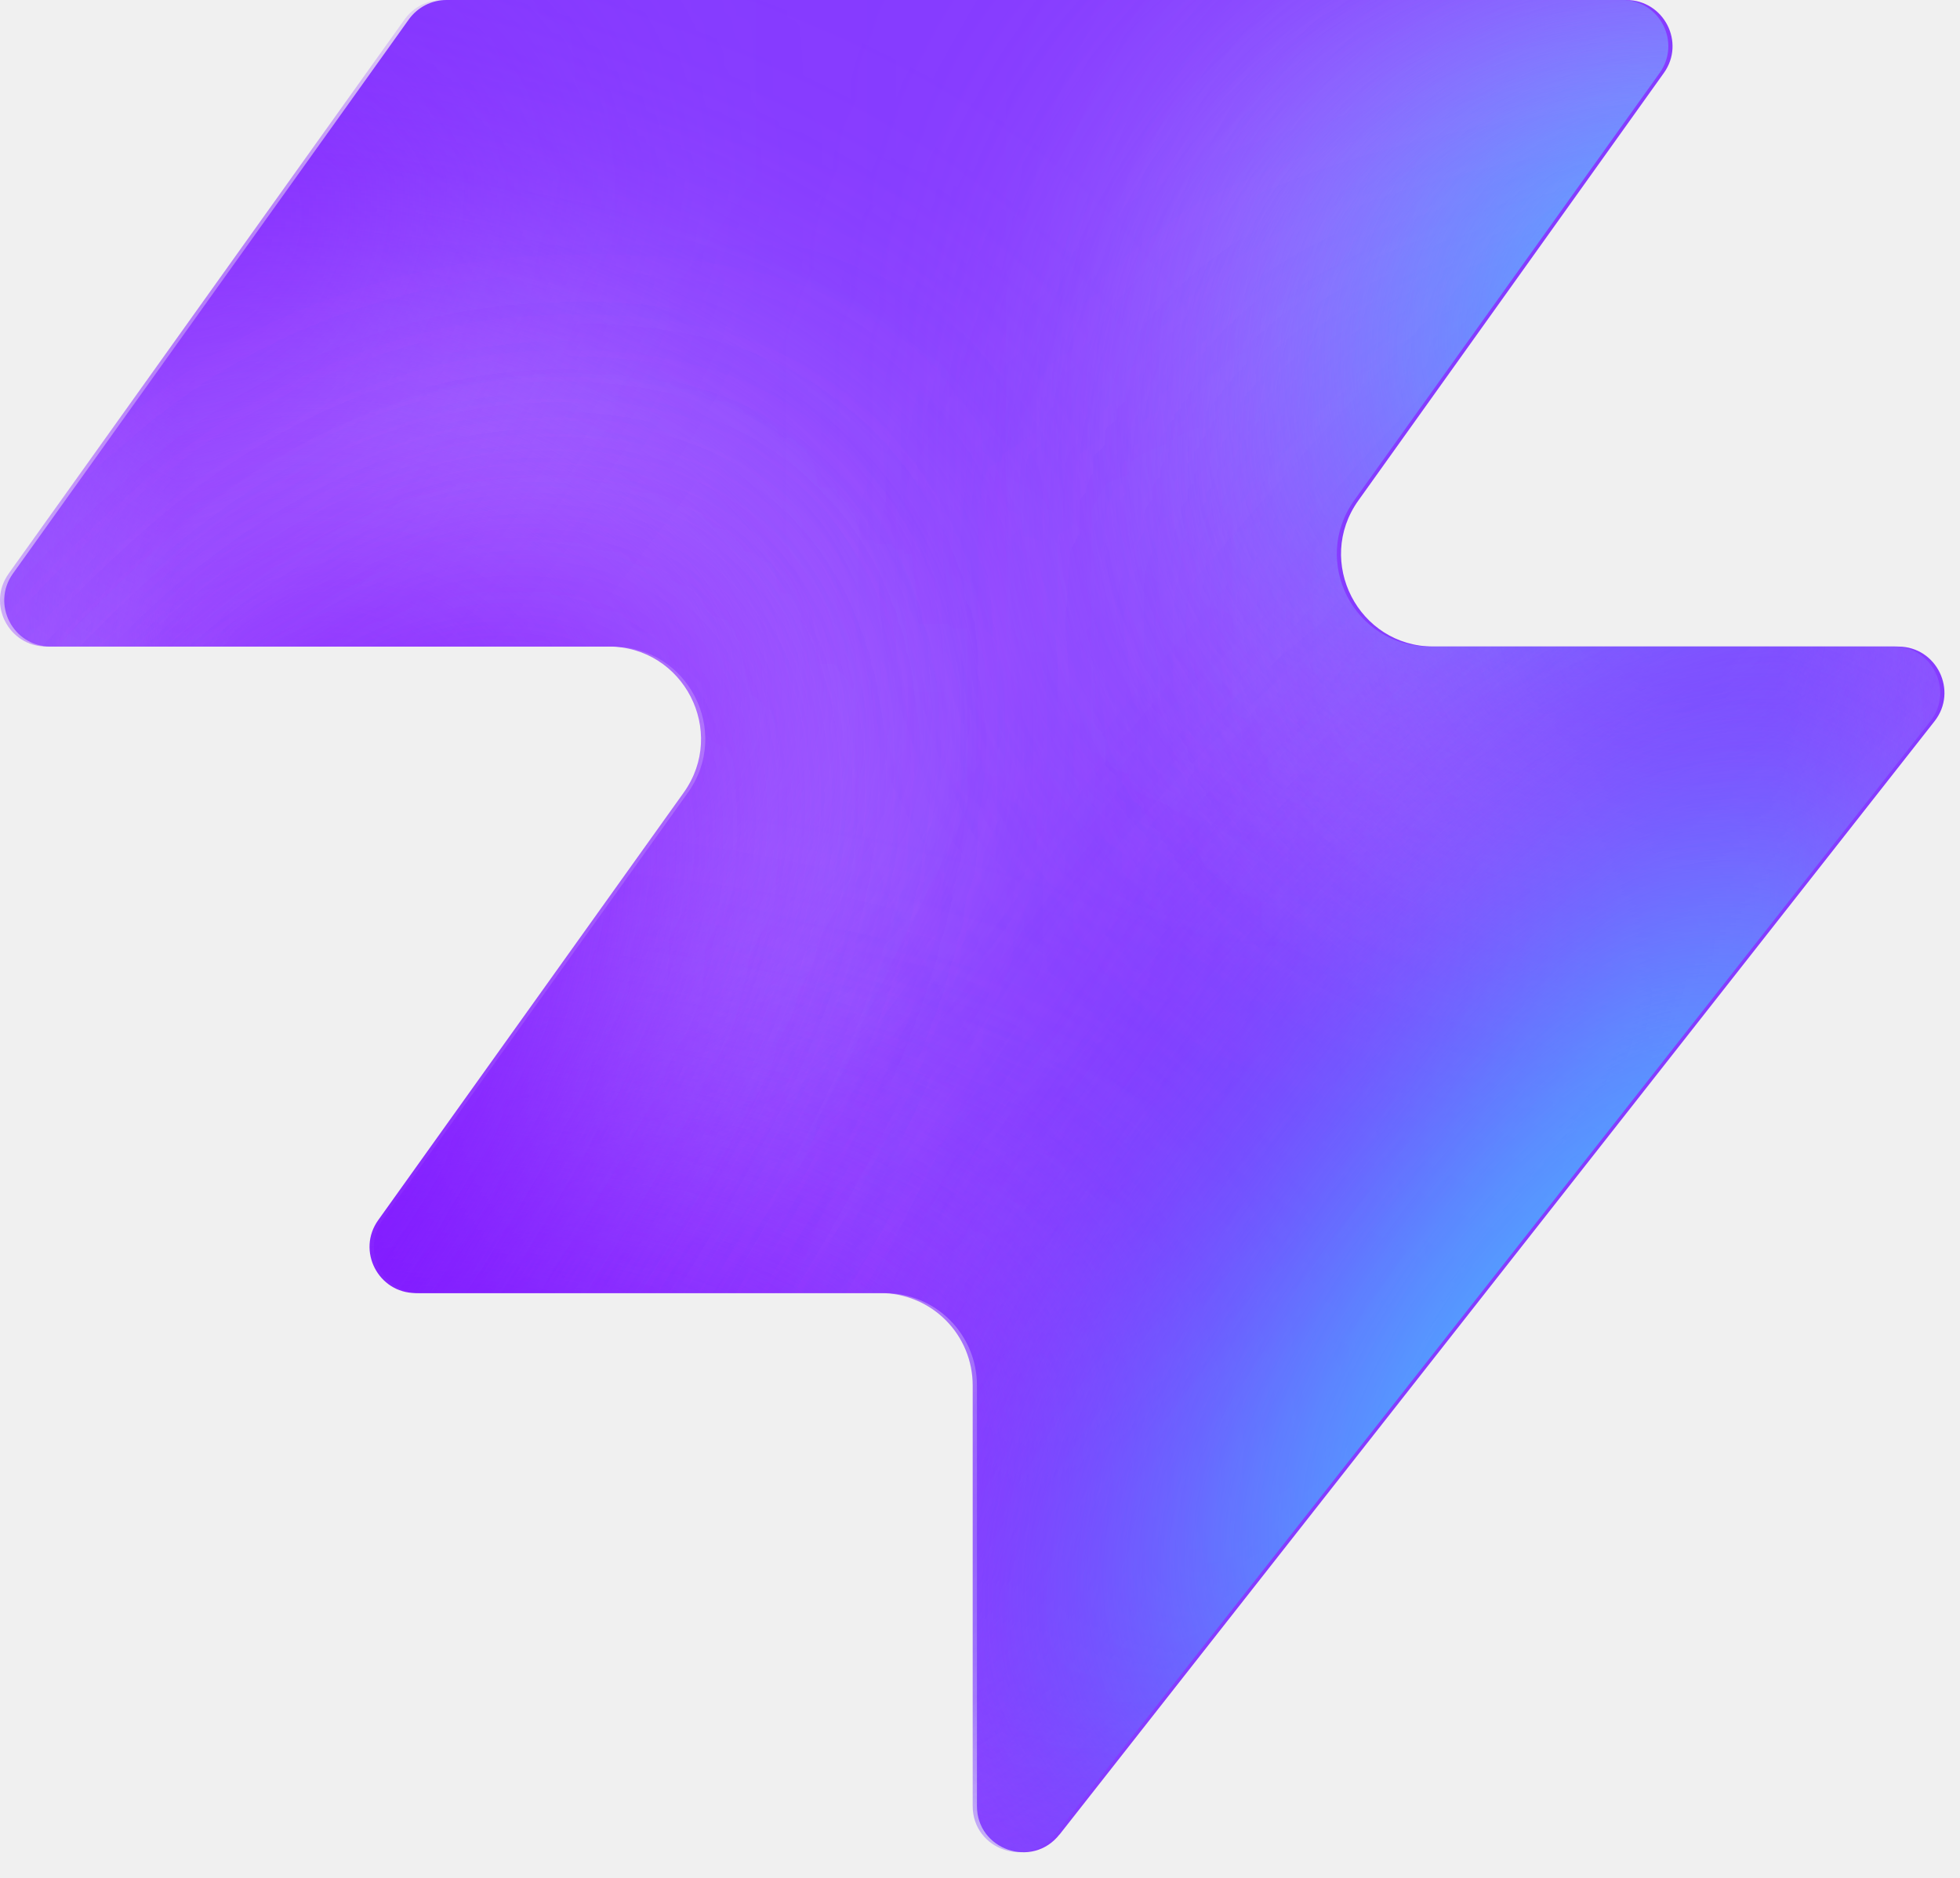
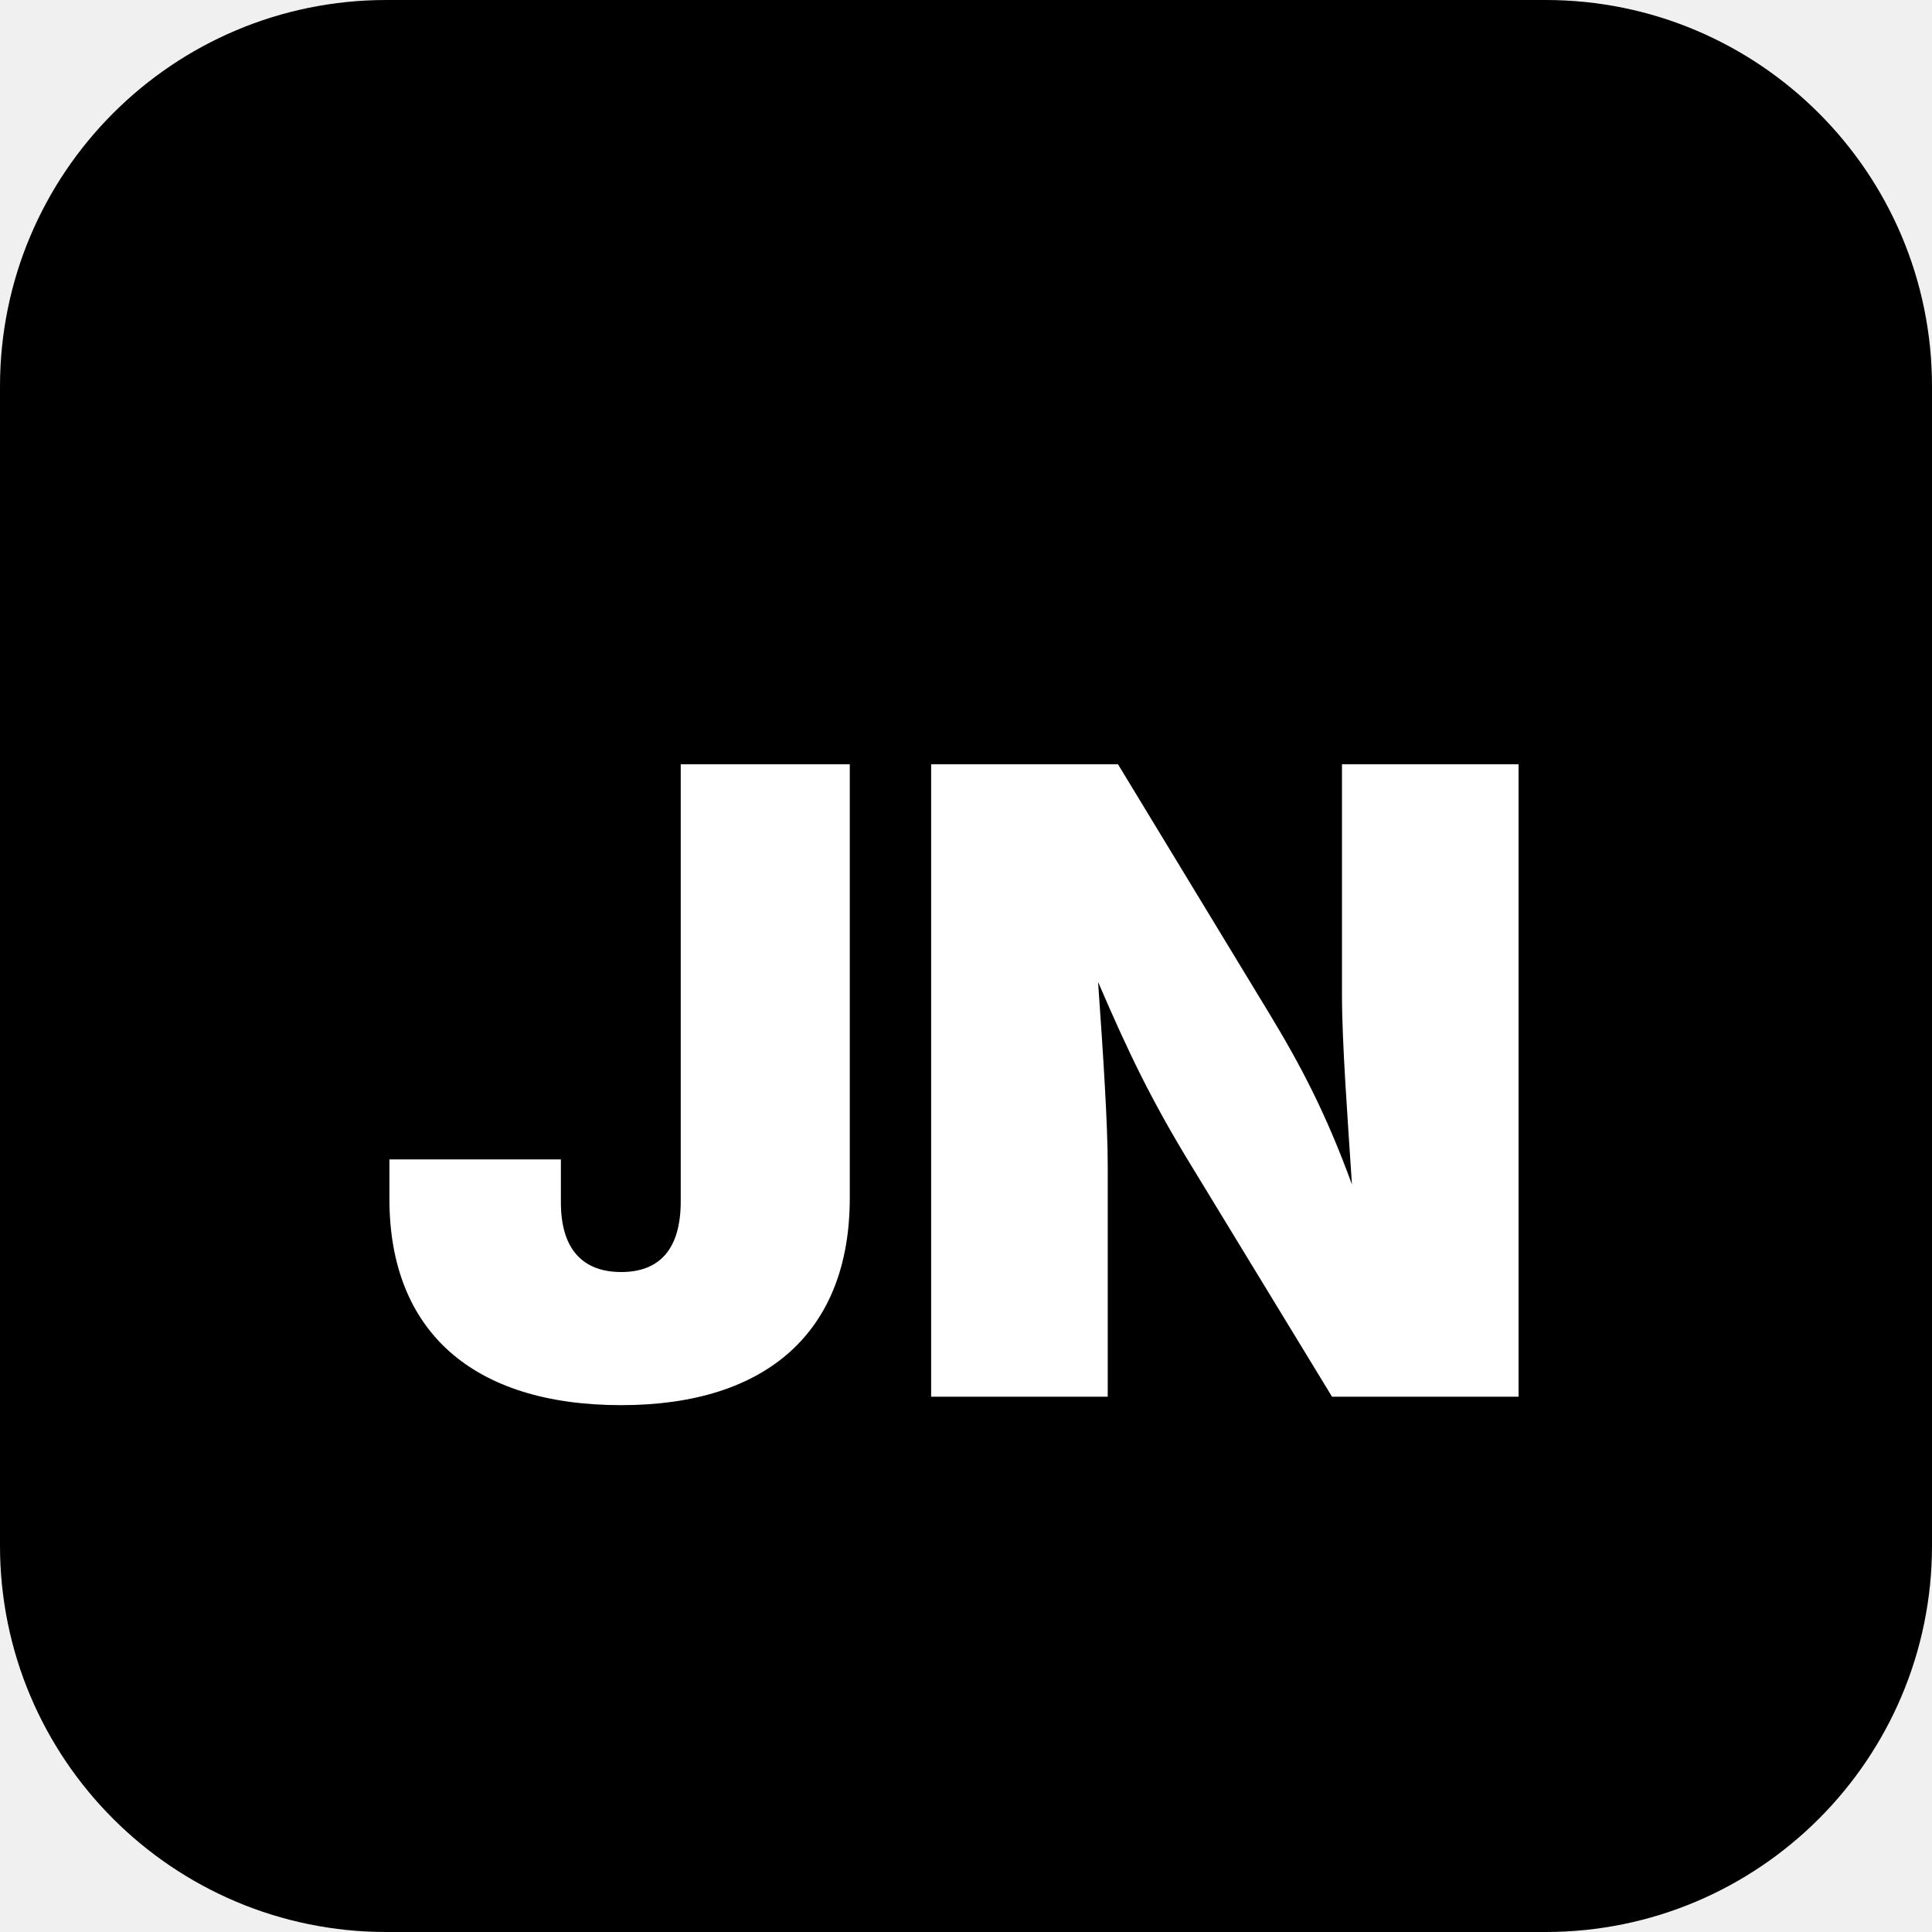
- <svg xmlns="http://www.w3.org/2000/svg" width="48" height="46" fill="none" viewBox="0 0 48 46">
-   <path fill="#863bff" d="M25.946 44.938c-.664.845-2.021.375-2.021-.698V33.937a2.26 2.26 0 0 0-2.262-2.262H10.287c-.92 0-1.456-1.04-.92-1.788l7.48-10.471c1.07-1.497 0-3.578-1.842-3.578H1.237c-.92 0-1.456-1.04-.92-1.788L10.013.474c.214-.297.556-.474.92-.474h28.894c.92 0 1.456 1.04.92 1.788l-7.48 10.471c-1.07 1.498 0 3.579 1.842 3.579h11.377c.943 0 1.473 1.088.89 1.83L25.947 44.94z" style="fill:#863bff;fill:color(display-p3 .525 .23 1);fill-opacity:1" />
-   <mask id="a" width="48" height="46" x="0" y="0" maskUnits="userSpaceOnUse" style="mask-type:alpha">
-     <path fill="#000" d="M25.842 44.938c-.664.844-2.021.375-2.021-.698V33.937a2.26 2.26 0 0 0-2.262-2.262H10.183c-.92 0-1.456-1.04-.92-1.788l7.48-10.471c1.07-1.498 0-3.579-1.842-3.579H1.133c-.92 0-1.456-1.04-.92-1.787L9.91.473c.214-.297.556-.474.92-.474h28.894c.92 0 1.456 1.04.92 1.788l-7.48 10.471c-1.07 1.498 0 3.578 1.842 3.578h11.377c.943 0 1.473 1.088.89 1.832L25.843 44.94z" style="fill:#000;fill-opacity:1" />
-   </mask>
-   <g mask="url(#a)">
-     <g filter="url(#b)">
-       <ellipse cx="5.508" cy="14.704" fill="#ede6ff" rx="5.508" ry="14.704" style="fill:#ede6ff;fill:color(display-p3 .927 .903 1);fill-opacity:1" transform="matrix(.00324 1 1 -.00324 -4.47 31.516)" />
-     </g>
-     <g filter="url(#c)">
-       <ellipse cx="10.399" cy="29.851" fill="#ede6ff" rx="10.399" ry="29.851" style="fill:#ede6ff;fill:color(display-p3 .927 .903 1);fill-opacity:1" transform="matrix(.00324 1 1 -.00324 -39.328 7.883)" />
-     </g>
-     <g filter="url(#d)">
-       <ellipse cx="5.508" cy="30.487" fill="#7e14ff" rx="5.508" ry="30.487" style="fill:#7e14ff;fill:color(display-p3 .492 .077 1);fill-opacity:1" transform="rotate(89.814 -25.913 -14.639)scale(1 -1)" />
-     </g>
-     <g filter="url(#e)">
-       <ellipse cx="5.508" cy="30.599" fill="#7e14ff" rx="5.508" ry="30.599" style="fill:#7e14ff;fill:color(display-p3 .492 .077 1);fill-opacity:1" transform="rotate(89.814 -32.644 -3.334)scale(1 -1)" />
-     </g>
-     <g filter="url(#f)">
-       <ellipse cx="5.508" cy="30.599" fill="#7e14ff" rx="5.508" ry="30.599" style="fill:#7e14ff;fill:color(display-p3 .492 .077 1);fill-opacity:1" transform="matrix(.00324 1 1 -.00324 -34.34 30.47)" />
-     </g>
-     <g filter="url(#g)">
-       <ellipse cx="14.072" cy="22.078" fill="#ede6ff" rx="14.072" ry="22.078" style="fill:#ede6ff;fill:color(display-p3 .927 .903 1);fill-opacity:1" transform="rotate(93.35 24.506 48.493)scale(-1 1)" />
-     </g>
-     <g filter="url(#h)">
-       <ellipse cx="3.47" cy="21.501" fill="#7e14ff" rx="3.47" ry="21.501" style="fill:#7e14ff;fill:color(display-p3 .492 .077 1);fill-opacity:1" transform="rotate(89.009 28.708 47.59)scale(-1 1)" />
-     </g>
-     <g filter="url(#i)">
-       <ellipse cx="3.47" cy="21.501" fill="#7e14ff" rx="3.47" ry="21.501" style="fill:#7e14ff;fill:color(display-p3 .492 .077 1);fill-opacity:1" transform="rotate(89.009 28.708 47.59)scale(-1 1)" />
-     </g>
-     <g filter="url(#j)">
-       <ellipse cx=".387" cy="8.972" fill="#7e14ff" rx="4.407" ry="29.108" style="fill:#7e14ff;fill:color(display-p3 .492 .077 1);fill-opacity:1" transform="rotate(39.51 .387 8.972)" />
-     </g>
-     <g filter="url(#k)">
-       <ellipse cx="47.523" cy="-6.092" fill="#7e14ff" rx="4.407" ry="29.108" style="fill:#7e14ff;fill:color(display-p3 .492 .077 1);fill-opacity:1" transform="rotate(37.892 47.523 -6.092)" />
-     </g>
-     <g filter="url(#l)">
-       <ellipse cx="41.412" cy="6.333" fill="#47bfff" rx="5.971" ry="9.665" style="fill:#47bfff;fill:color(display-p3 .28 .748 1);fill-opacity:1" transform="rotate(37.892 41.412 6.333)" />
-     </g>
-     <g filter="url(#m)">
-       <ellipse cx="-1.879" cy="38.332" fill="#7e14ff" rx="4.407" ry="29.108" style="fill:#7e14ff;fill:color(display-p3 .492 .077 1);fill-opacity:1" transform="rotate(37.892 -1.88 38.332)" />
-     </g>
-     <g filter="url(#n)">
-       <ellipse cx="-1.879" cy="38.332" fill="#7e14ff" rx="4.407" ry="29.108" style="fill:#7e14ff;fill:color(display-p3 .492 .077 1);fill-opacity:1" transform="rotate(37.892 -1.88 38.332)" />
-     </g>
-     <g filter="url(#o)">
-       <ellipse cx="35.651" cy="29.907" fill="#7e14ff" rx="4.407" ry="29.108" style="fill:#7e14ff;fill:color(display-p3 .492 .077 1);fill-opacity:1" transform="rotate(37.892 35.651 29.907)" />
-     </g>
-     <g filter="url(#p)">
-       <ellipse cx="38.418" cy="32.4" fill="#47bfff" rx="5.971" ry="15.297" style="fill:#47bfff;fill:color(display-p3 .28 .748 1);fill-opacity:1" transform="rotate(37.892 38.418 32.4)" />
-     </g>
-   </g>
-   <defs>
-     <filter id="b" width="60.045" height="41.654" x="-19.77" y="16.149" color-interpolation-filters="sRGB" filterUnits="userSpaceOnUse">
-       <feFlood flood-opacity="0" result="BackgroundImageFix" />
-       <feBlend in="SourceGraphic" in2="BackgroundImageFix" result="shape" />
-       <feGaussianBlur result="effect1_foregroundBlur_2002_17158" stdDeviation="7.659" />
-     </filter>
-     <filter id="c" width="90.34" height="51.437" x="-54.613" y="-7.533" color-interpolation-filters="sRGB" filterUnits="userSpaceOnUse">
-       <feFlood flood-opacity="0" result="BackgroundImageFix" />
-       <feBlend in="SourceGraphic" in2="BackgroundImageFix" result="shape" />
-       <feGaussianBlur result="effect1_foregroundBlur_2002_17158" stdDeviation="7.659" />
-     </filter>
-     <filter id="d" width="79.355" height="29.4" x="-49.64" y="2.03" color-interpolation-filters="sRGB" filterUnits="userSpaceOnUse">
-       <feFlood flood-opacity="0" result="BackgroundImageFix" />
-       <feBlend in="SourceGraphic" in2="BackgroundImageFix" result="shape" />
-       <feGaussianBlur result="effect1_foregroundBlur_2002_17158" stdDeviation="4.596" />
-     </filter>
-     <filter id="e" width="79.579" height="29.4" x="-45.045" y="20.029" color-interpolation-filters="sRGB" filterUnits="userSpaceOnUse">
-       <feFlood flood-opacity="0" result="BackgroundImageFix" />
-       <feBlend in="SourceGraphic" in2="BackgroundImageFix" result="shape" />
-       <feGaussianBlur result="effect1_foregroundBlur_2002_17158" stdDeviation="4.596" />
-     </filter>
-     <filter id="f" width="79.579" height="29.4" x="-43.513" y="21.178" color-interpolation-filters="sRGB" filterUnits="userSpaceOnUse">
-       <feFlood flood-opacity="0" result="BackgroundImageFix" />
-       <feBlend in="SourceGraphic" in2="BackgroundImageFix" result="shape" />
-       <feGaussianBlur result="effect1_foregroundBlur_2002_17158" stdDeviation="4.596" />
-     </filter>
-     <filter id="g" width="74.749" height="58.852" x="15.756" y="-17.901" color-interpolation-filters="sRGB" filterUnits="userSpaceOnUse">
-       <feFlood flood-opacity="0" result="BackgroundImageFix" />
-       <feBlend in="SourceGraphic" in2="BackgroundImageFix" result="shape" />
-       <feGaussianBlur result="effect1_foregroundBlur_2002_17158" stdDeviation="7.659" />
-     </filter>
-     <filter id="h" width="61.377" height="25.362" x="23.548" y="2.284" color-interpolation-filters="sRGB" filterUnits="userSpaceOnUse">
-       <feFlood flood-opacity="0" result="BackgroundImageFix" />
-       <feBlend in="SourceGraphic" in2="BackgroundImageFix" result="shape" />
-       <feGaussianBlur result="effect1_foregroundBlur_2002_17158" stdDeviation="4.596" />
-     </filter>
-     <filter id="i" width="61.377" height="25.362" x="23.548" y="2.284" color-interpolation-filters="sRGB" filterUnits="userSpaceOnUse">
-       <feFlood flood-opacity="0" result="BackgroundImageFix" />
-       <feBlend in="SourceGraphic" in2="BackgroundImageFix" result="shape" />
-       <feGaussianBlur result="effect1_foregroundBlur_2002_17158" stdDeviation="4.596" />
-     </filter>
-     <filter id="j" width="56.045" height="63.649" x="-27.636" y="-22.853" color-interpolation-filters="sRGB" filterUnits="userSpaceOnUse">
-       <feFlood flood-opacity="0" result="BackgroundImageFix" />
-       <feBlend in="SourceGraphic" in2="BackgroundImageFix" result="shape" />
-       <feGaussianBlur result="effect1_foregroundBlur_2002_17158" stdDeviation="4.596" />
-     </filter>
-     <filter id="k" width="54.814" height="64.646" x="20.116" y="-38.415" color-interpolation-filters="sRGB" filterUnits="userSpaceOnUse">
-       <feFlood flood-opacity="0" result="BackgroundImageFix" />
-       <feBlend in="SourceGraphic" in2="BackgroundImageFix" result="shape" />
-       <feGaussianBlur result="effect1_foregroundBlur_2002_17158" stdDeviation="4.596" />
-     </filter>
-     <filter id="l" width="33.541" height="35.313" x="24.641" y="-11.323" color-interpolation-filters="sRGB" filterUnits="userSpaceOnUse">
-       <feFlood flood-opacity="0" result="BackgroundImageFix" />
-       <feBlend in="SourceGraphic" in2="BackgroundImageFix" result="shape" />
-       <feGaussianBlur result="effect1_foregroundBlur_2002_17158" stdDeviation="4.596" />
-     </filter>
-     <filter id="m" width="54.814" height="64.646" x="-29.286" y="6.009" color-interpolation-filters="sRGB" filterUnits="userSpaceOnUse">
-       <feFlood flood-opacity="0" result="BackgroundImageFix" />
-       <feBlend in="SourceGraphic" in2="BackgroundImageFix" result="shape" />
-       <feGaussianBlur result="effect1_foregroundBlur_2002_17158" stdDeviation="4.596" />
-     </filter>
-     <filter id="n" width="54.814" height="64.646" x="-29.286" y="6.009" color-interpolation-filters="sRGB" filterUnits="userSpaceOnUse">
-       <feFlood flood-opacity="0" result="BackgroundImageFix" />
-       <feBlend in="SourceGraphic" in2="BackgroundImageFix" result="shape" />
-       <feGaussianBlur result="effect1_foregroundBlur_2002_17158" stdDeviation="4.596" />
-     </filter>
-     <filter id="o" width="54.814" height="64.646" x="8.244" y="-2.416" color-interpolation-filters="sRGB" filterUnits="userSpaceOnUse">
-       <feFlood flood-opacity="0" result="BackgroundImageFix" />
-       <feBlend in="SourceGraphic" in2="BackgroundImageFix" result="shape" />
-       <feGaussianBlur result="effect1_foregroundBlur_2002_17158" stdDeviation="4.596" />
-     </filter>
-     <filter id="p" width="39.409" height="43.623" x="18.713" y="10.588" color-interpolation-filters="sRGB" filterUnits="userSpaceOnUse">
-       <feFlood flood-opacity="0" result="BackgroundImageFix" />
-       <feBlend in="SourceGraphic" in2="BackgroundImageFix" result="shape" />
-       <feGaussianBlur result="effect1_foregroundBlur_2002_17158" stdDeviation="4.596" />
-     </filter>
-   </defs>
+ <svg xmlns="http://www.w3.org/2000/svg" viewBox="0 0 100 100">
+   <rect width="100" height="100" rx="20" fill="black" />
+   <text x="50" y="55" font-family="Inter, system-ui, sans-serif" font-size="45" font-weight="900" fill="white" text-anchor="middle" dominant-baseline="middle">JN</text>
</svg>
